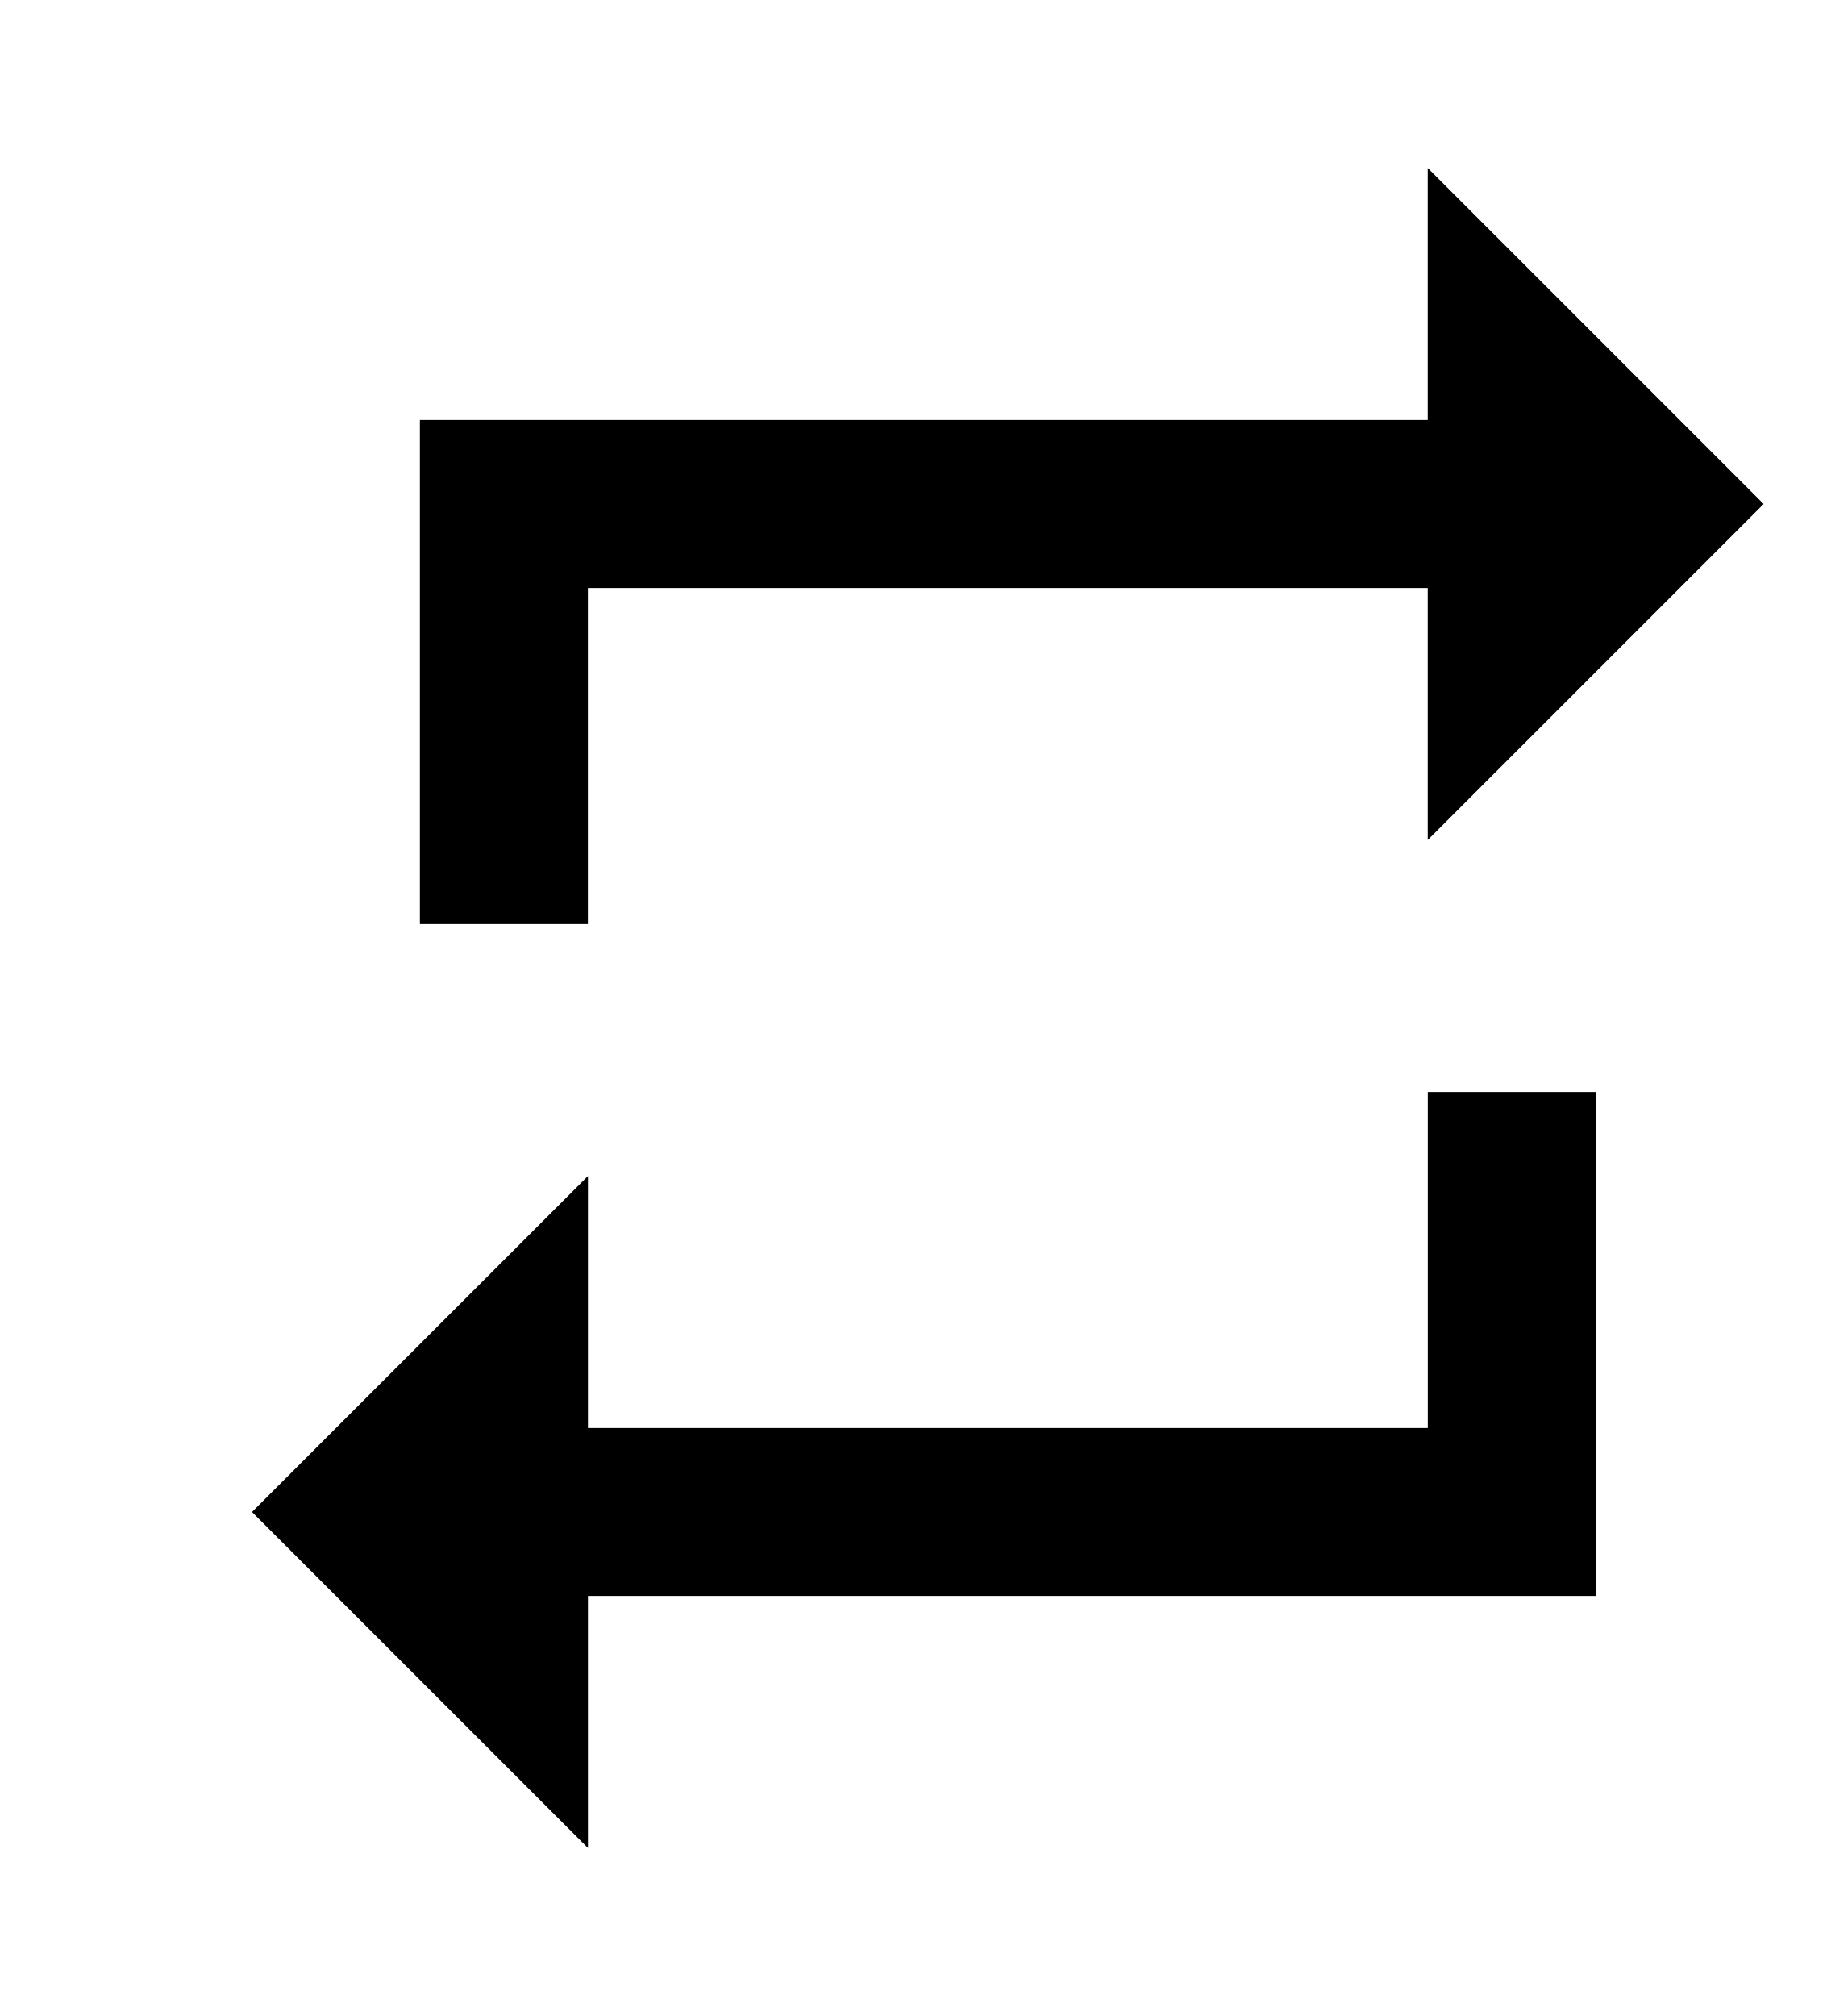
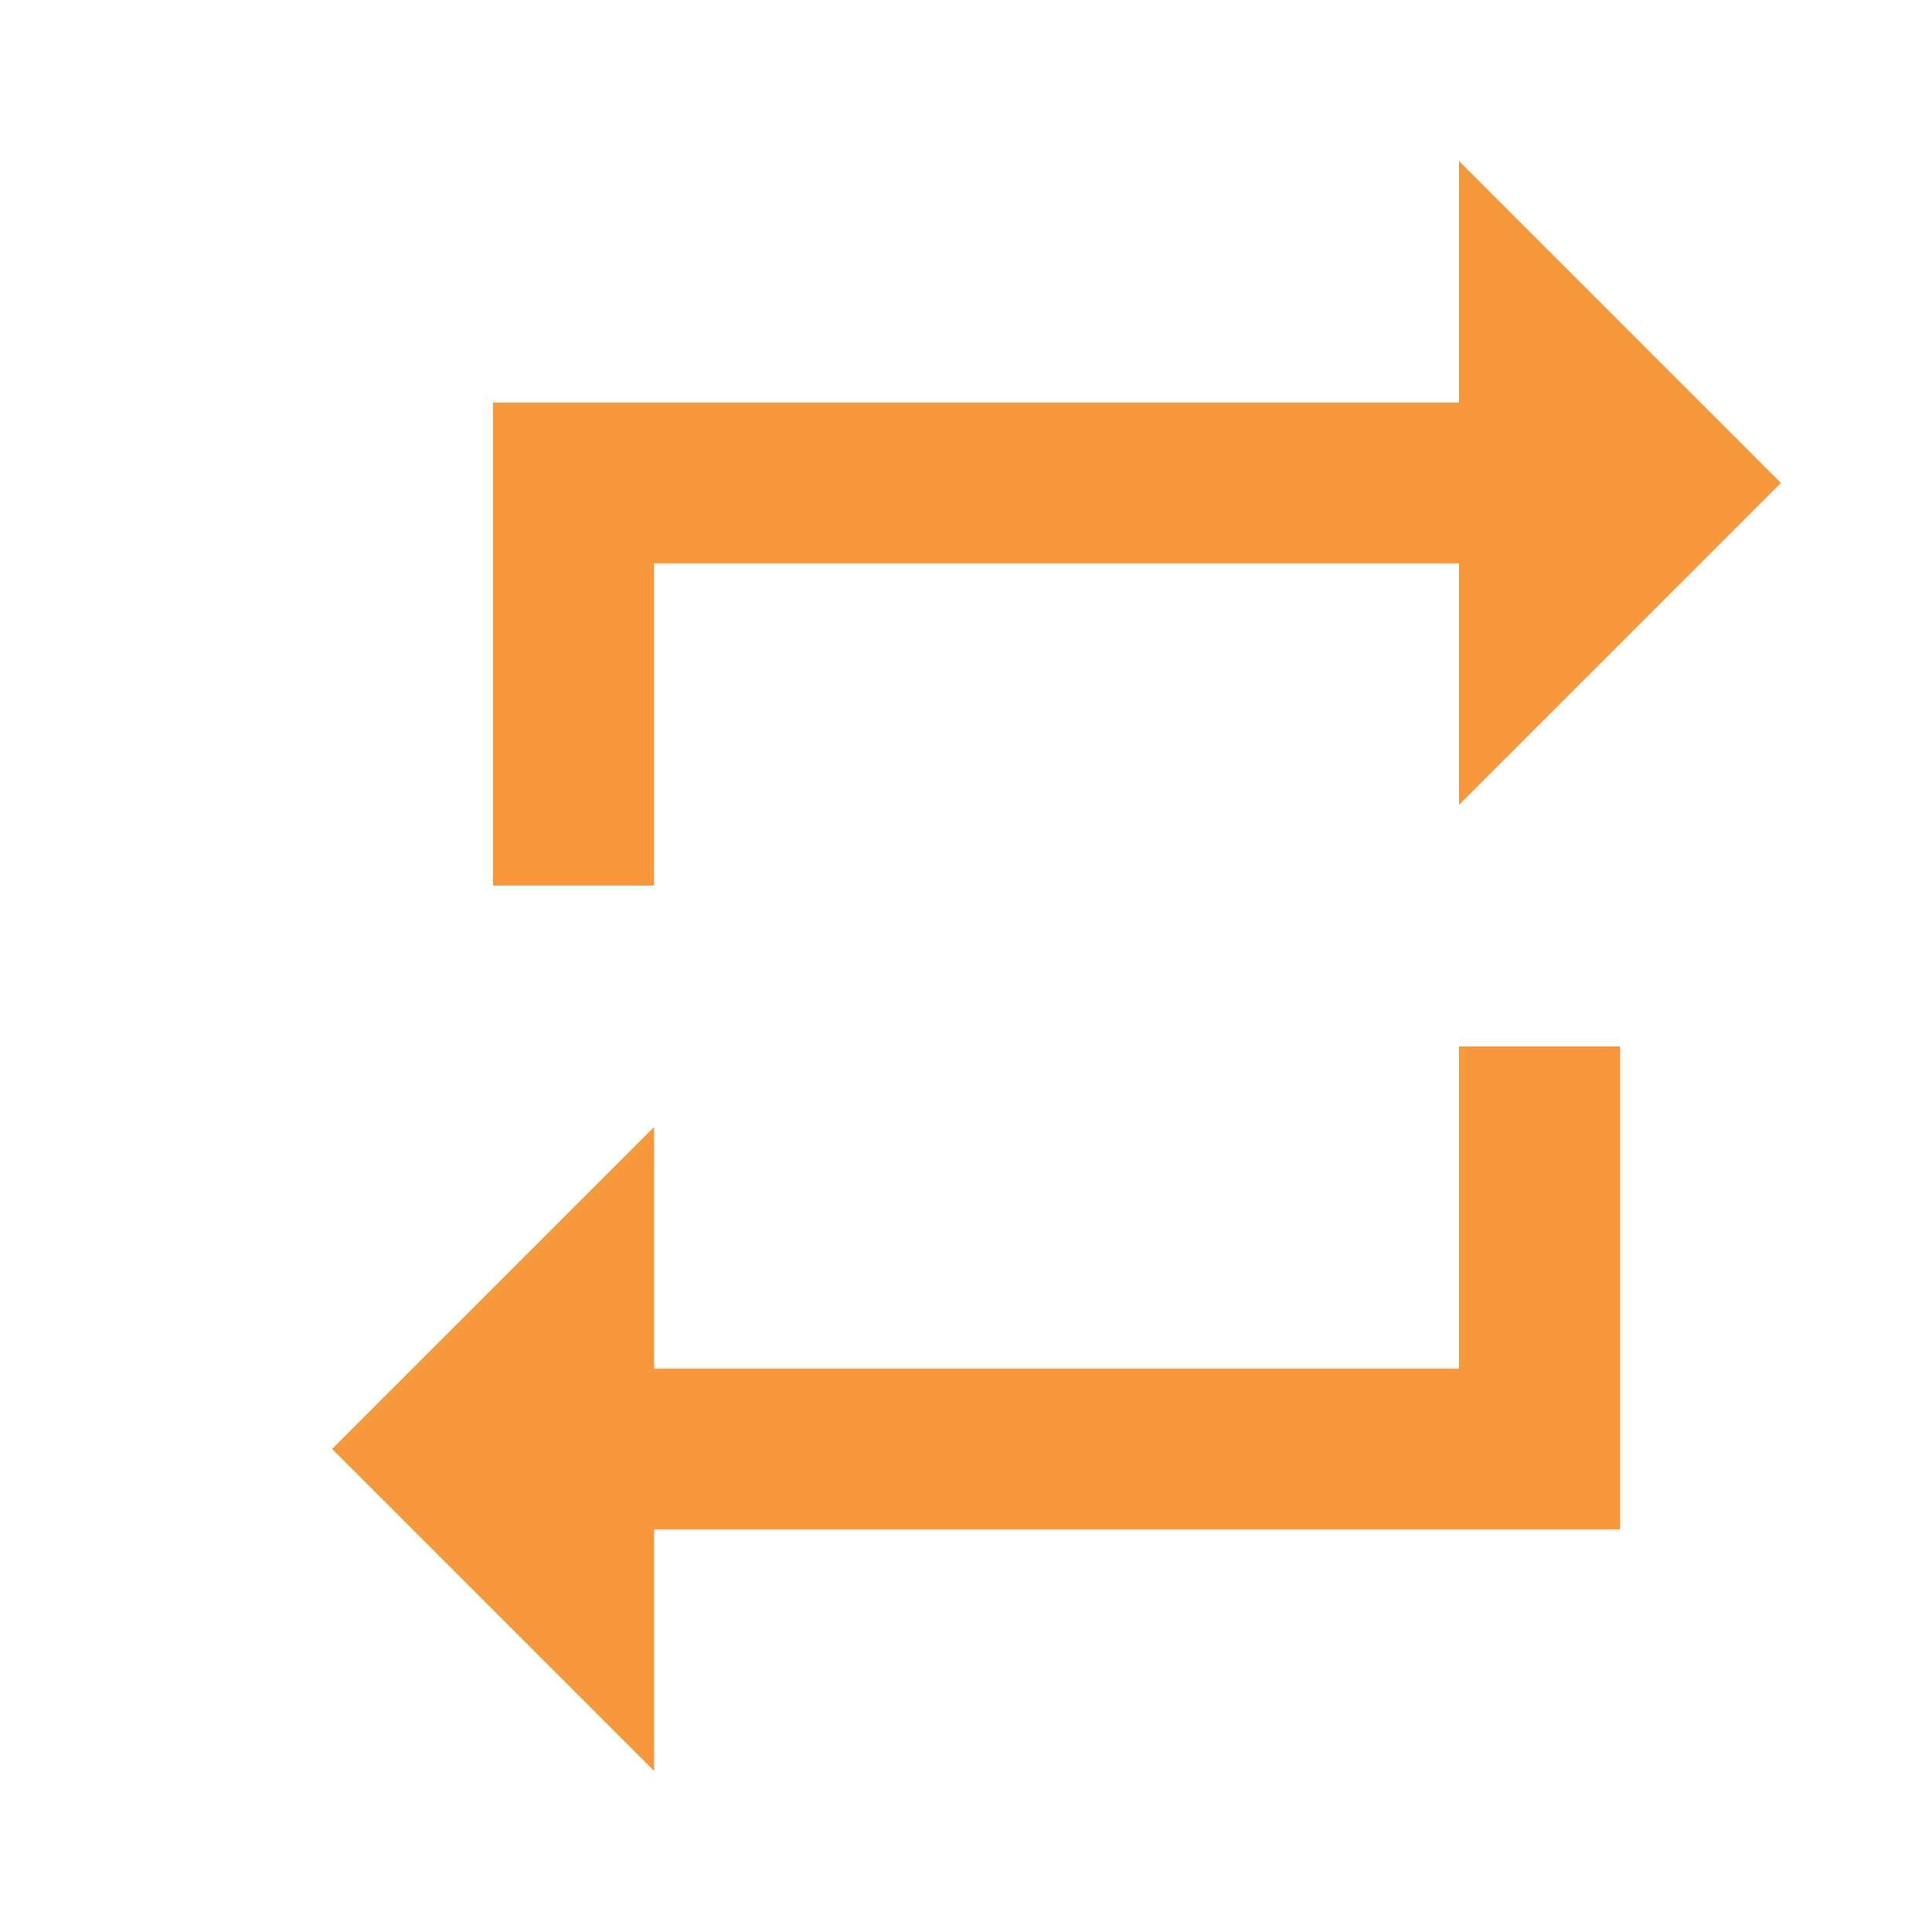
- <svg xmlns="http://www.w3.org/2000/svg" version="1.1" viewBox="0 0 29 32">
-   <path d="M9.333 9.333h13.333v4l5.333-5.333-5.333-5.333v4h-16v8h2.667v-5.333zM22.667 22.667h-13.333v-4l-5.333 5.333 5.333 5.333v-4h16v-8h-2.667v5.333z" />
+ <svg xmlns="http://www.w3.org/2000/svg" id="SvgjsSvg1011" width="288" height="288" version="1.1">
+   <defs id="SvgjsDefs1012" />
+   <g id="SvgjsG1013">
+     <svg viewBox="0 0 29 32" width="288" height="288">
+       <path d="M9.333 9.333h13.333v4l5.333-5.333-5.333-5.333v4h-16v8h2.667v-5.333zM22.667 22.667h-13.333v-4l-5.333 5.333 5.333 5.333v-4h16v-8h-2.667v5.333z" fill="#f6983b" class="color000 svgShape" />
+     </svg>
+   </g>
</svg>
